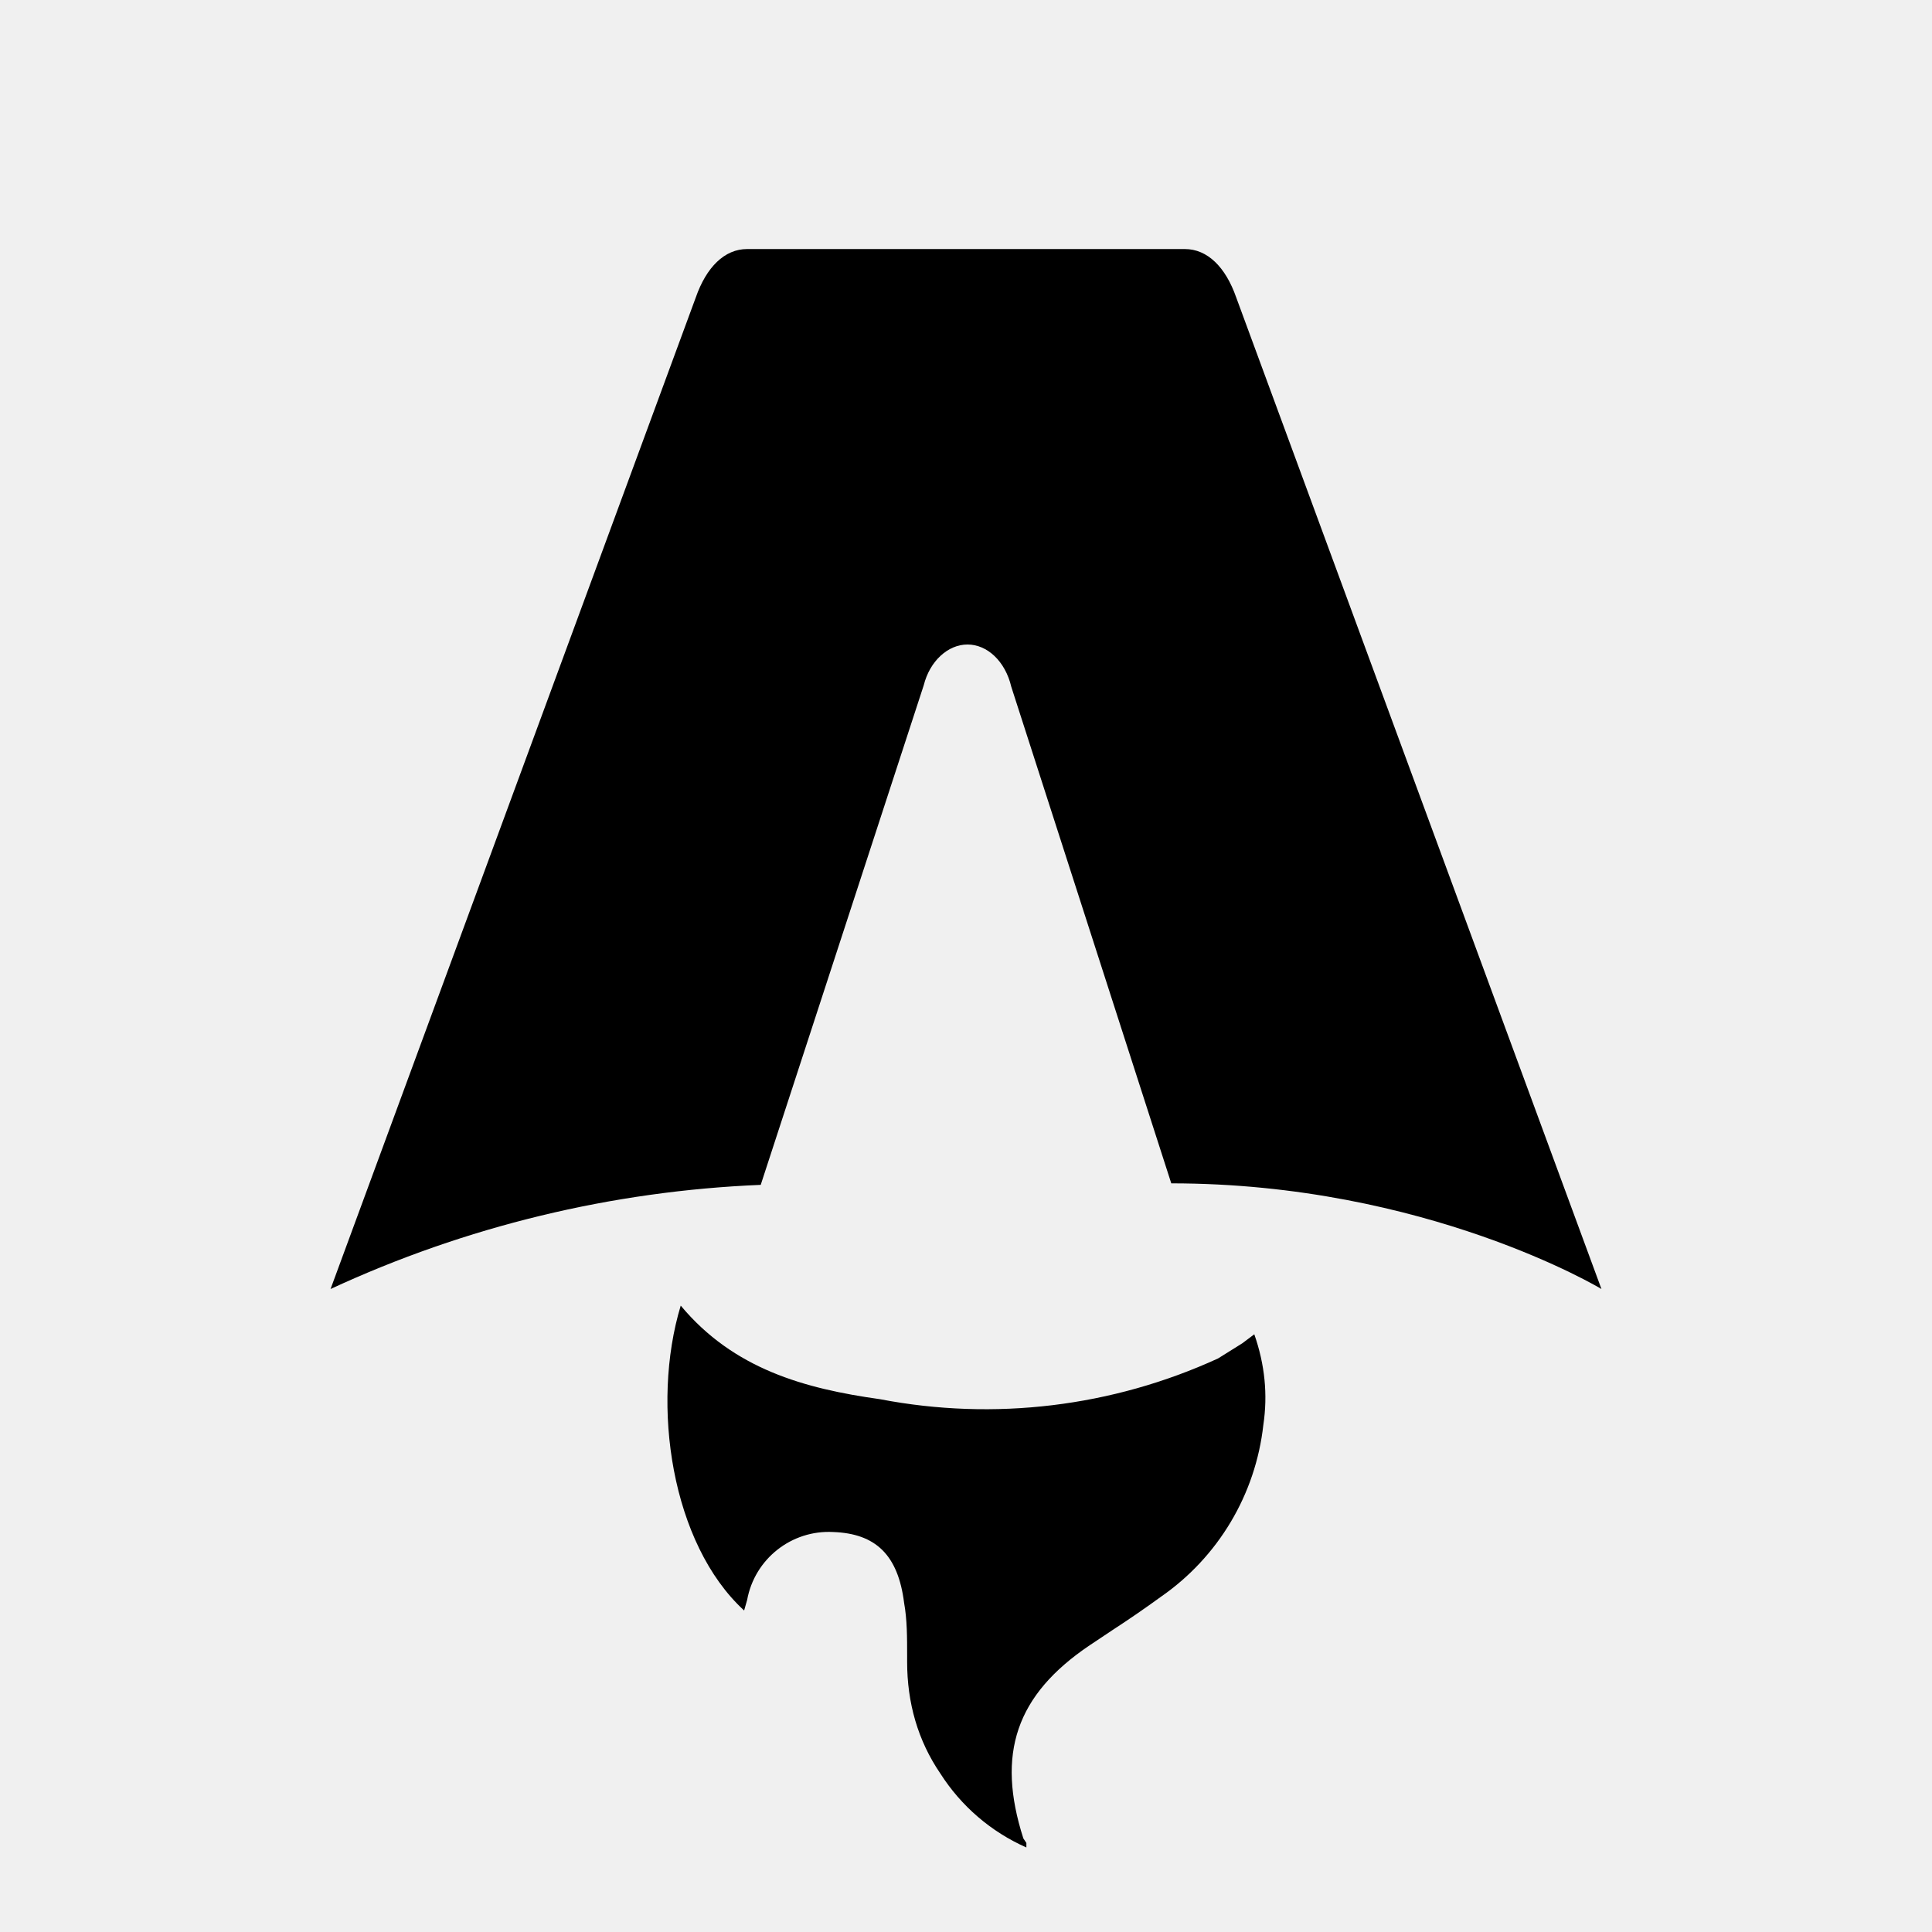
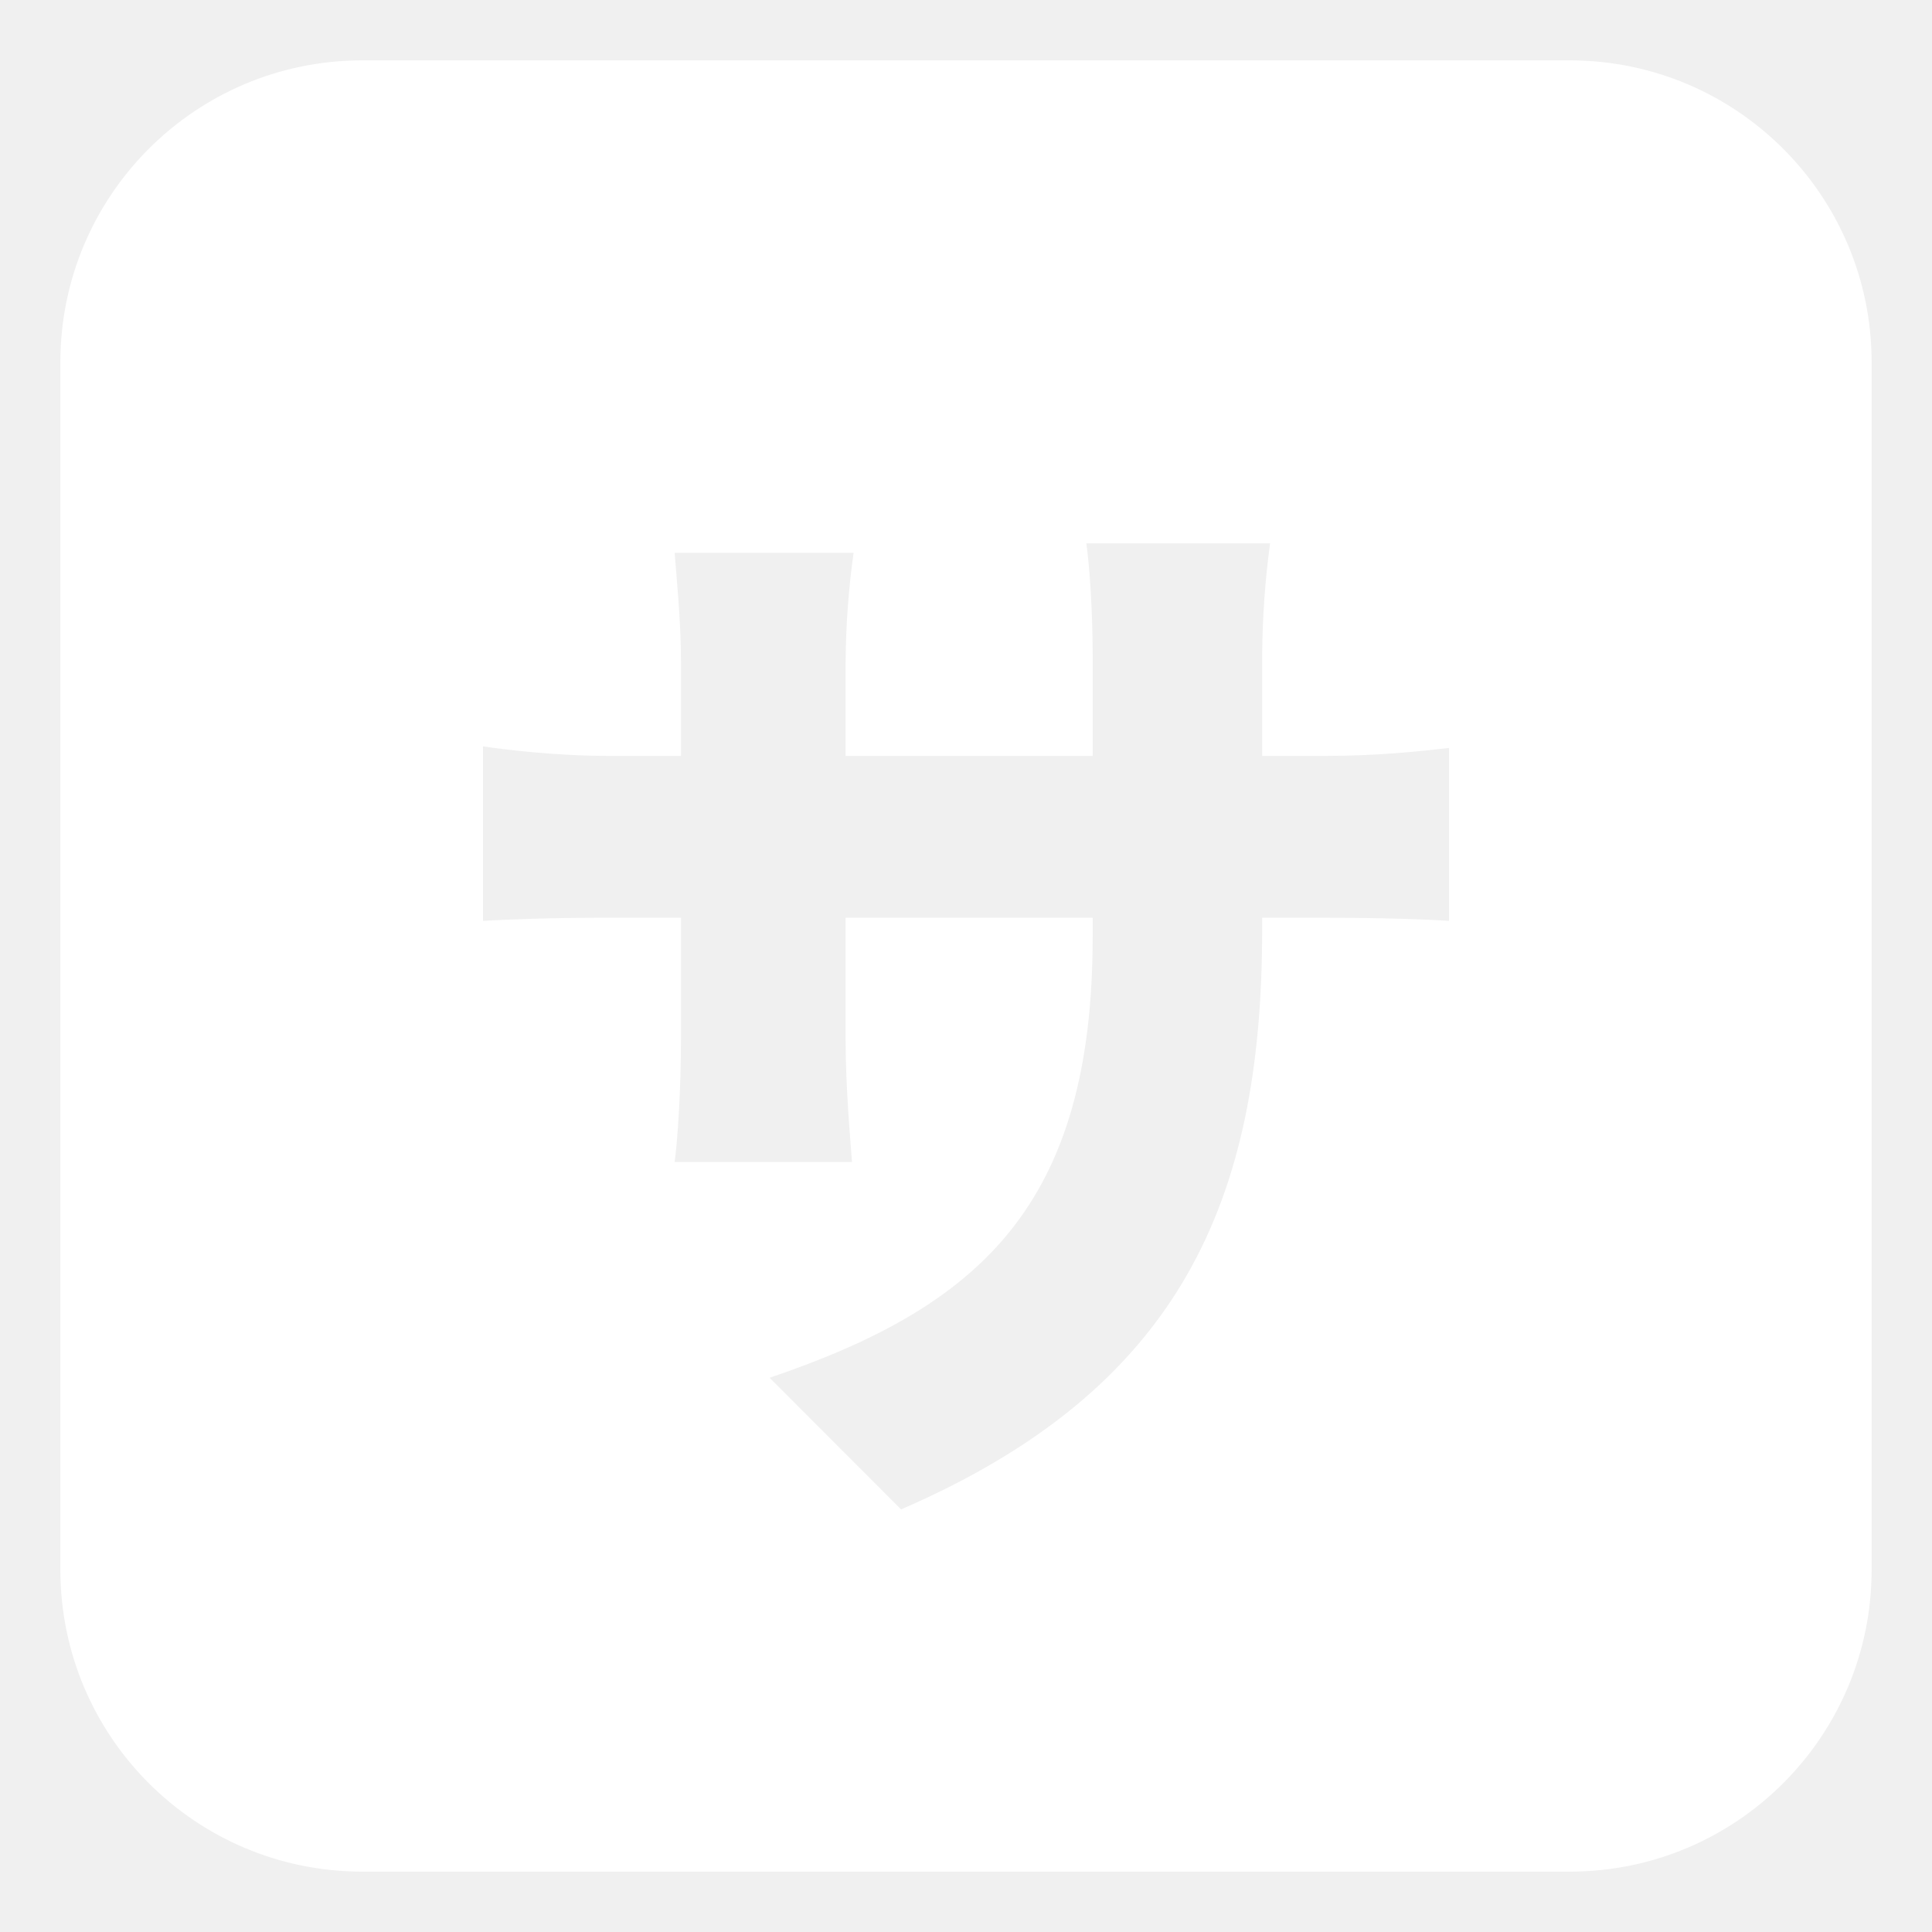
- <svg xmlns="http://www.w3.org/2000/svg" fill="none" viewBox="0 0 128 128">
-   <path d="M50.4 78.5a75.1 75.1 0 0 0-28.5 6.9l24.2-65.7c.7-2 1.9-3.2 3.4-3.2h29c1.5 0 2.7 1.2 3.4 3.2l24.2 65.7s-11.6-7-28.5-7L67 45.5c-.4-1.7-1.6-2.8-2.9-2.8-1.3 0-2.5 1.1-2.9 2.7L50.4 78.5Zm-1.1 28.2Zm-4.2-20.2c-2 6.6-.6 15.8 4.2 20.2a17.5 17.5 0 0 1 .2-.7 5.5 5.5 0 0 1 5.7-4.5c2.8.1 4.3 1.5 4.7 4.7.2 1.1.2 2.3.2 3.5v.4c0 2.7.7 5.2 2.2 7.4a13 13 0 0 0 5.7 4.9v-.3l-.2-.3c-1.8-5.6-.5-9.5 4.4-12.8l1.5-1a73 73 0 0 0 3.2-2.2 16 16 0 0 0 6.8-11.4c.3-2 .1-4-.6-6l-.8.6-1.6 1a37 37 0 0 1-22.4 2.7c-5-.7-9.7-2-13.2-6.2Z" />
-   <style>
-         path { fill: #000; }
-         @media (prefers-color-scheme: dark) {
-             path { fill: #FFF; }
-         }
-     </style>
+ <svg xmlns="http://www.w3.org/2000/svg" width="800px" height="800px" viewBox="0 0 64 64" aria-hidden="true" role="img" class="iconify iconify--emojione-monotone" preserveAspectRatio="xMidYMid meet" fill="#000000">
+   <g id="SVGRepo_bgCarrier" stroke-width="0" />
+   <g id="SVGRepo_tracerCarrier" stroke-linecap="round" stroke-linejoin="round" />
+   <g id="SVGRepo_iconCarrier">
+     <path d="M52 2H12C6.476 2 2 6.477 2 12v40c0 5.523 4.477 10 10 10h40c5.523 0 10-4.477 10-10V12c0-5.523-4.477-10-10-10m-4 28.506c-.734-.053-2.309-.105-4.145-.105H41.81v.42c0 8.986-2.729 15.186-11.961 19.18l-4.355-4.361c6.979-2.365 10.702-5.727 10.702-14.607V30.4h-8.184v4.047c0 1.576.158 3.309.211 4.045h-5.875c.104-.736.21-2.469.21-4.045V30.4h-2.414c-1.783 0-3.306.053-4.144.105v-5.781c.682.105 2.412.316 4.144.316h2.414v-3.154c0-1.313-.157-2.889-.21-3.572h5.928a27.279 27.279 0 0 0-.264 3.627v3.1h8.184v-3.363c0-1.42-.104-2.943-.209-3.678h6.086a29 29 0 0 0-.262 3.678v3.363h2.045c1.836 0 3.199-.158 4.145-.264v5.729z" fill="#ffffff" />
+   </g>
</svg>
